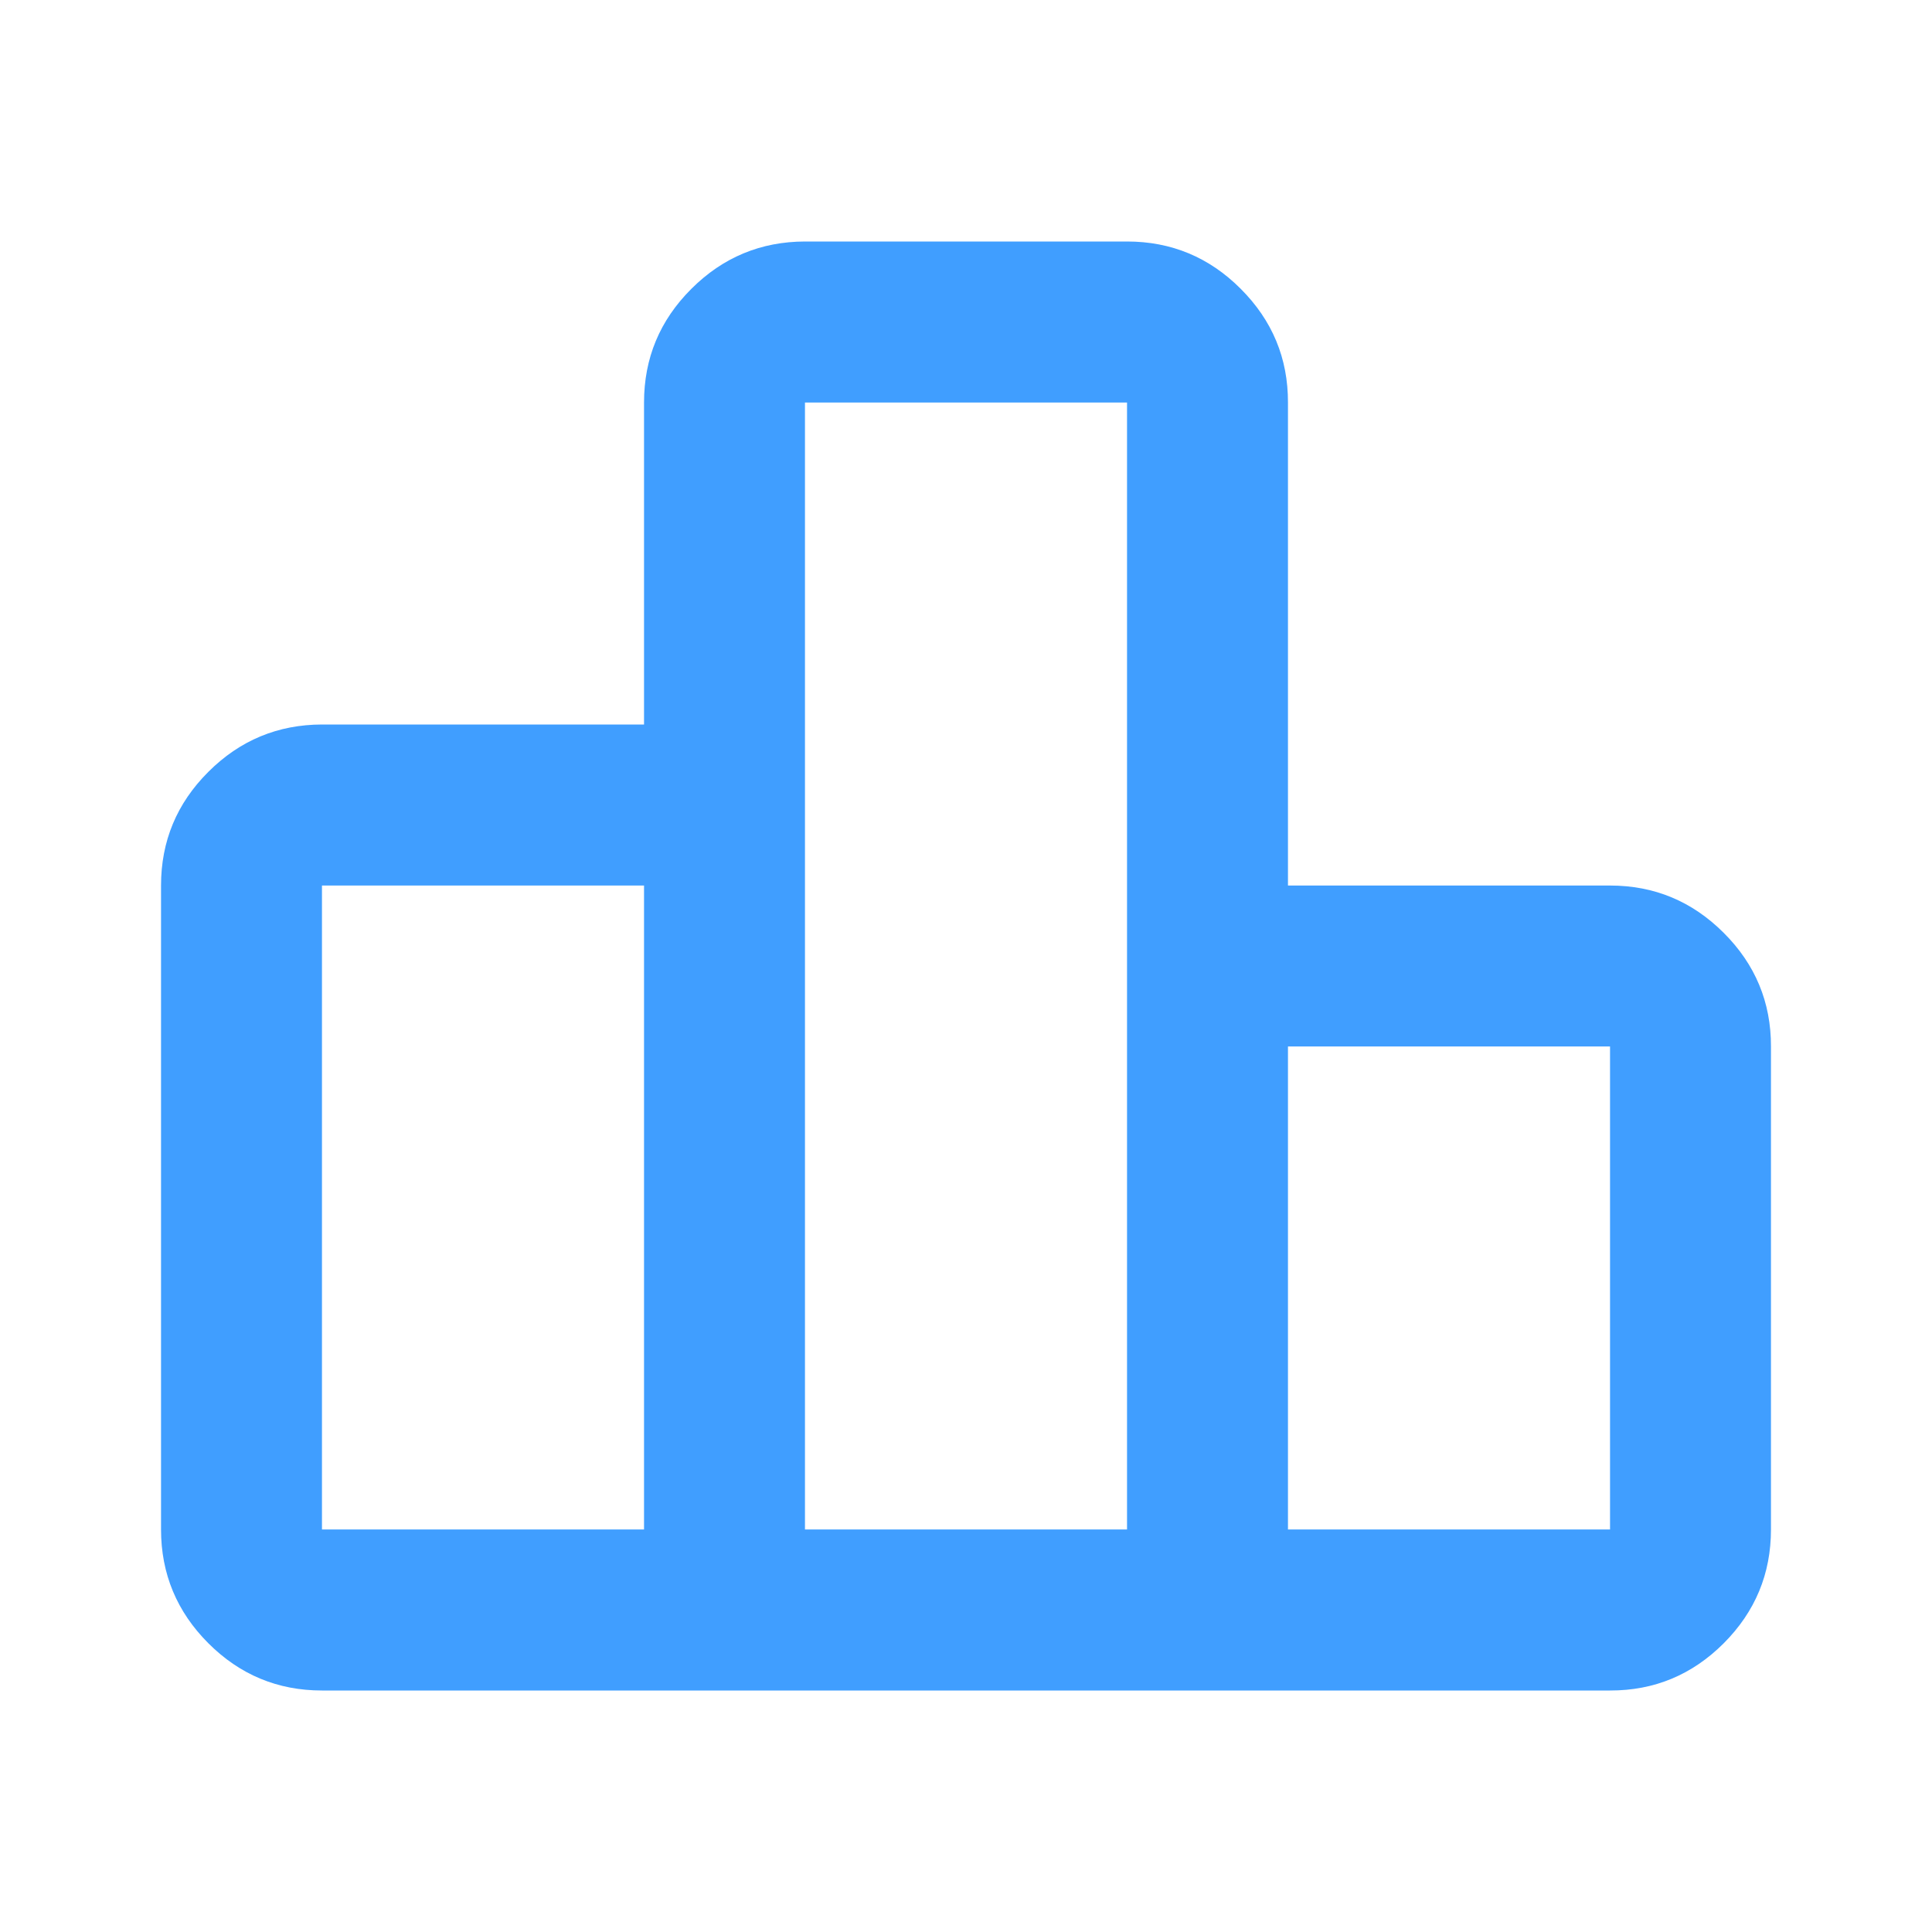
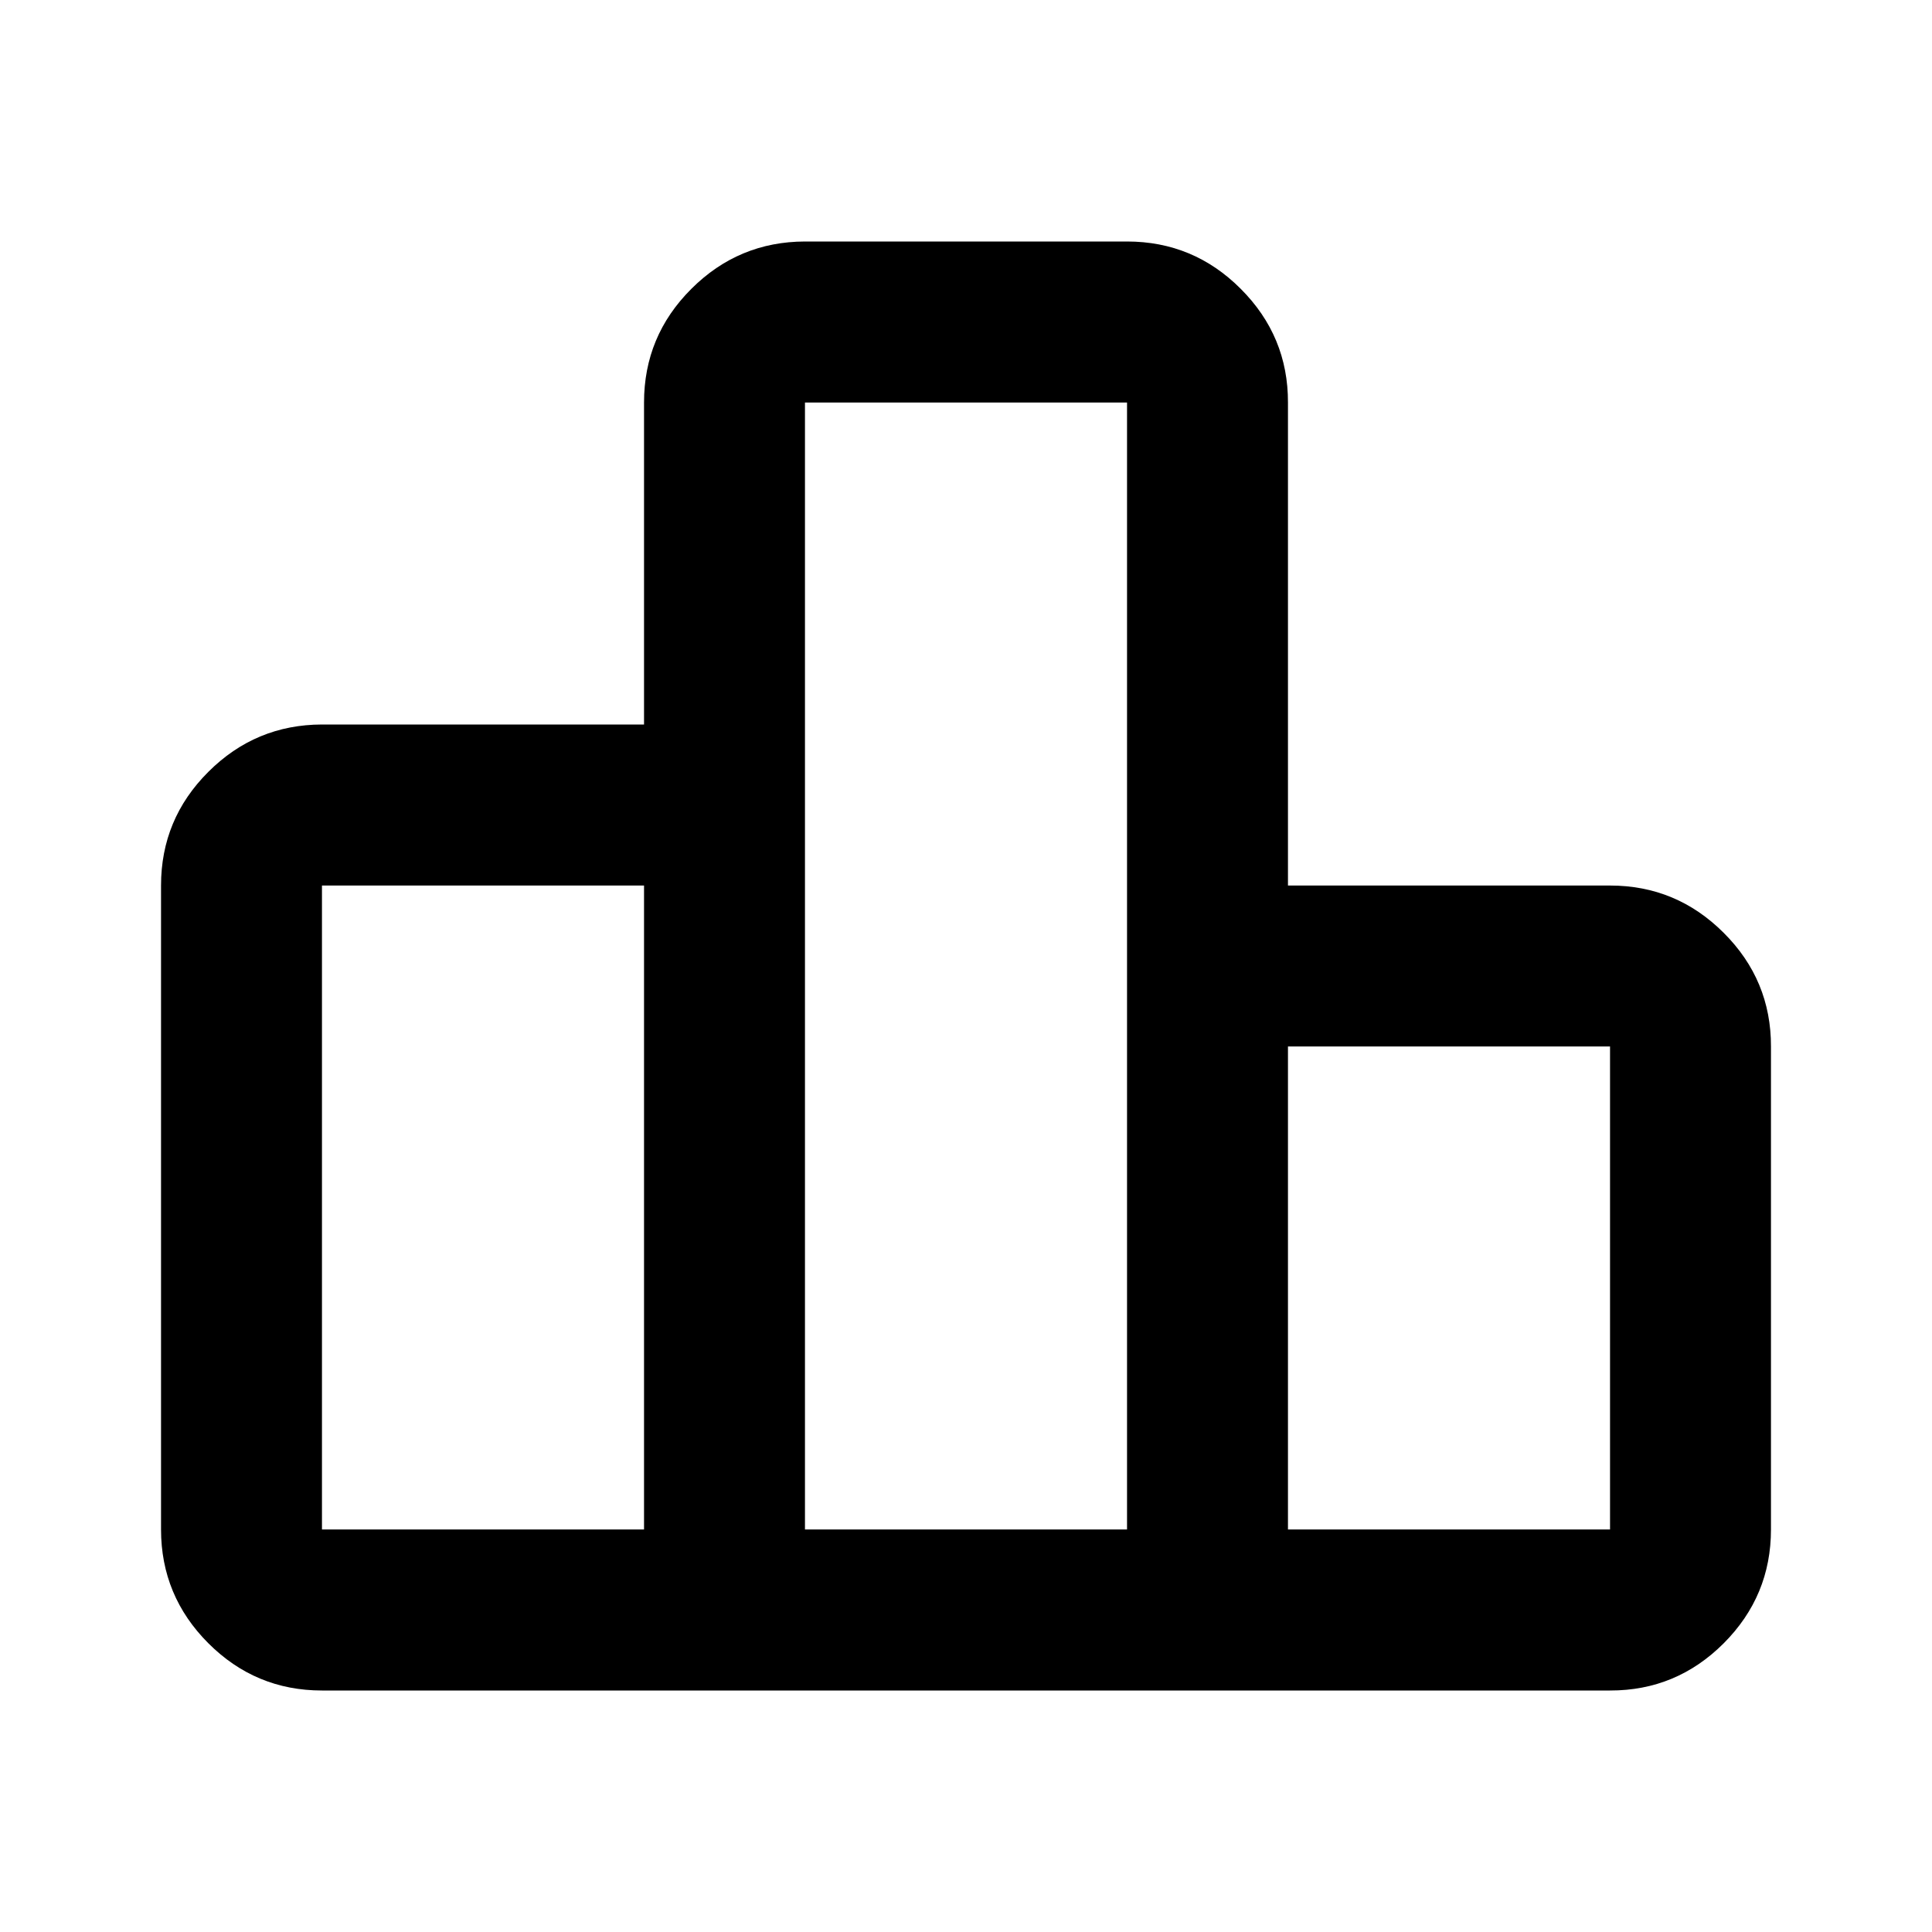
- <svg xmlns="http://www.w3.org/2000/svg" width="20" height="20" viewBox="0 0 20 20" fill="none">
-   <path d="M3.333 15.833H6.667V9.167H3.333V15.833ZM8.333 15.833H11.667V4.167H8.333V15.833ZM13.333 15.833H16.667V10.833H13.333V15.833ZM1.667 15.833V9.167C1.667 8.708 1.83 8.316 2.157 7.99C2.483 7.664 2.876 7.501 3.333 7.5H6.667V4.167C6.667 3.708 6.83 3.316 7.157 2.99C7.483 2.664 7.876 2.501 8.333 2.5H11.667C12.125 2.5 12.518 2.663 12.844 2.99C13.171 3.317 13.334 3.709 13.333 4.167V9.167H16.667C17.125 9.167 17.517 9.33 17.844 9.657C18.171 9.983 18.334 10.376 18.333 10.833V15.833C18.333 16.292 18.17 16.684 17.844 17.011C17.518 17.337 17.126 17.501 16.667 17.5H3.333C2.875 17.5 2.483 17.337 2.157 17.011C1.831 16.685 1.667 16.292 1.667 15.833Z" fill="#409EFF" />
+ <svg xmlns="http://www.w3.org/2000/svg" width="20" height="20" viewBox="0 0 20 20">
+   <path d="M3.333 15.833H6.667V9.167H3.333V15.833ZM8.333 15.833H11.667V4.167H8.333V15.833ZM13.333 15.833H16.667V10.833H13.333V15.833ZM1.667 15.833V9.167C1.667 8.708 1.83 8.316 2.157 7.99C2.483 7.664 2.876 7.501 3.333 7.5H6.667V4.167C6.667 3.708 6.83 3.316 7.157 2.99C7.483 2.664 7.876 2.501 8.333 2.5H11.667C12.125 2.5 12.518 2.663 12.844 2.99C13.171 3.317 13.334 3.709 13.333 4.167V9.167H16.667C17.125 9.167 17.517 9.33 17.844 9.657C18.171 9.983 18.334 10.376 18.333 10.833V15.833C18.333 16.292 18.17 16.684 17.844 17.011C17.518 17.337 17.126 17.501 16.667 17.5H3.333C2.875 17.5 2.483 17.337 2.157 17.011C1.831 16.685 1.667 16.292 1.667 15.833Z" />
</svg>
